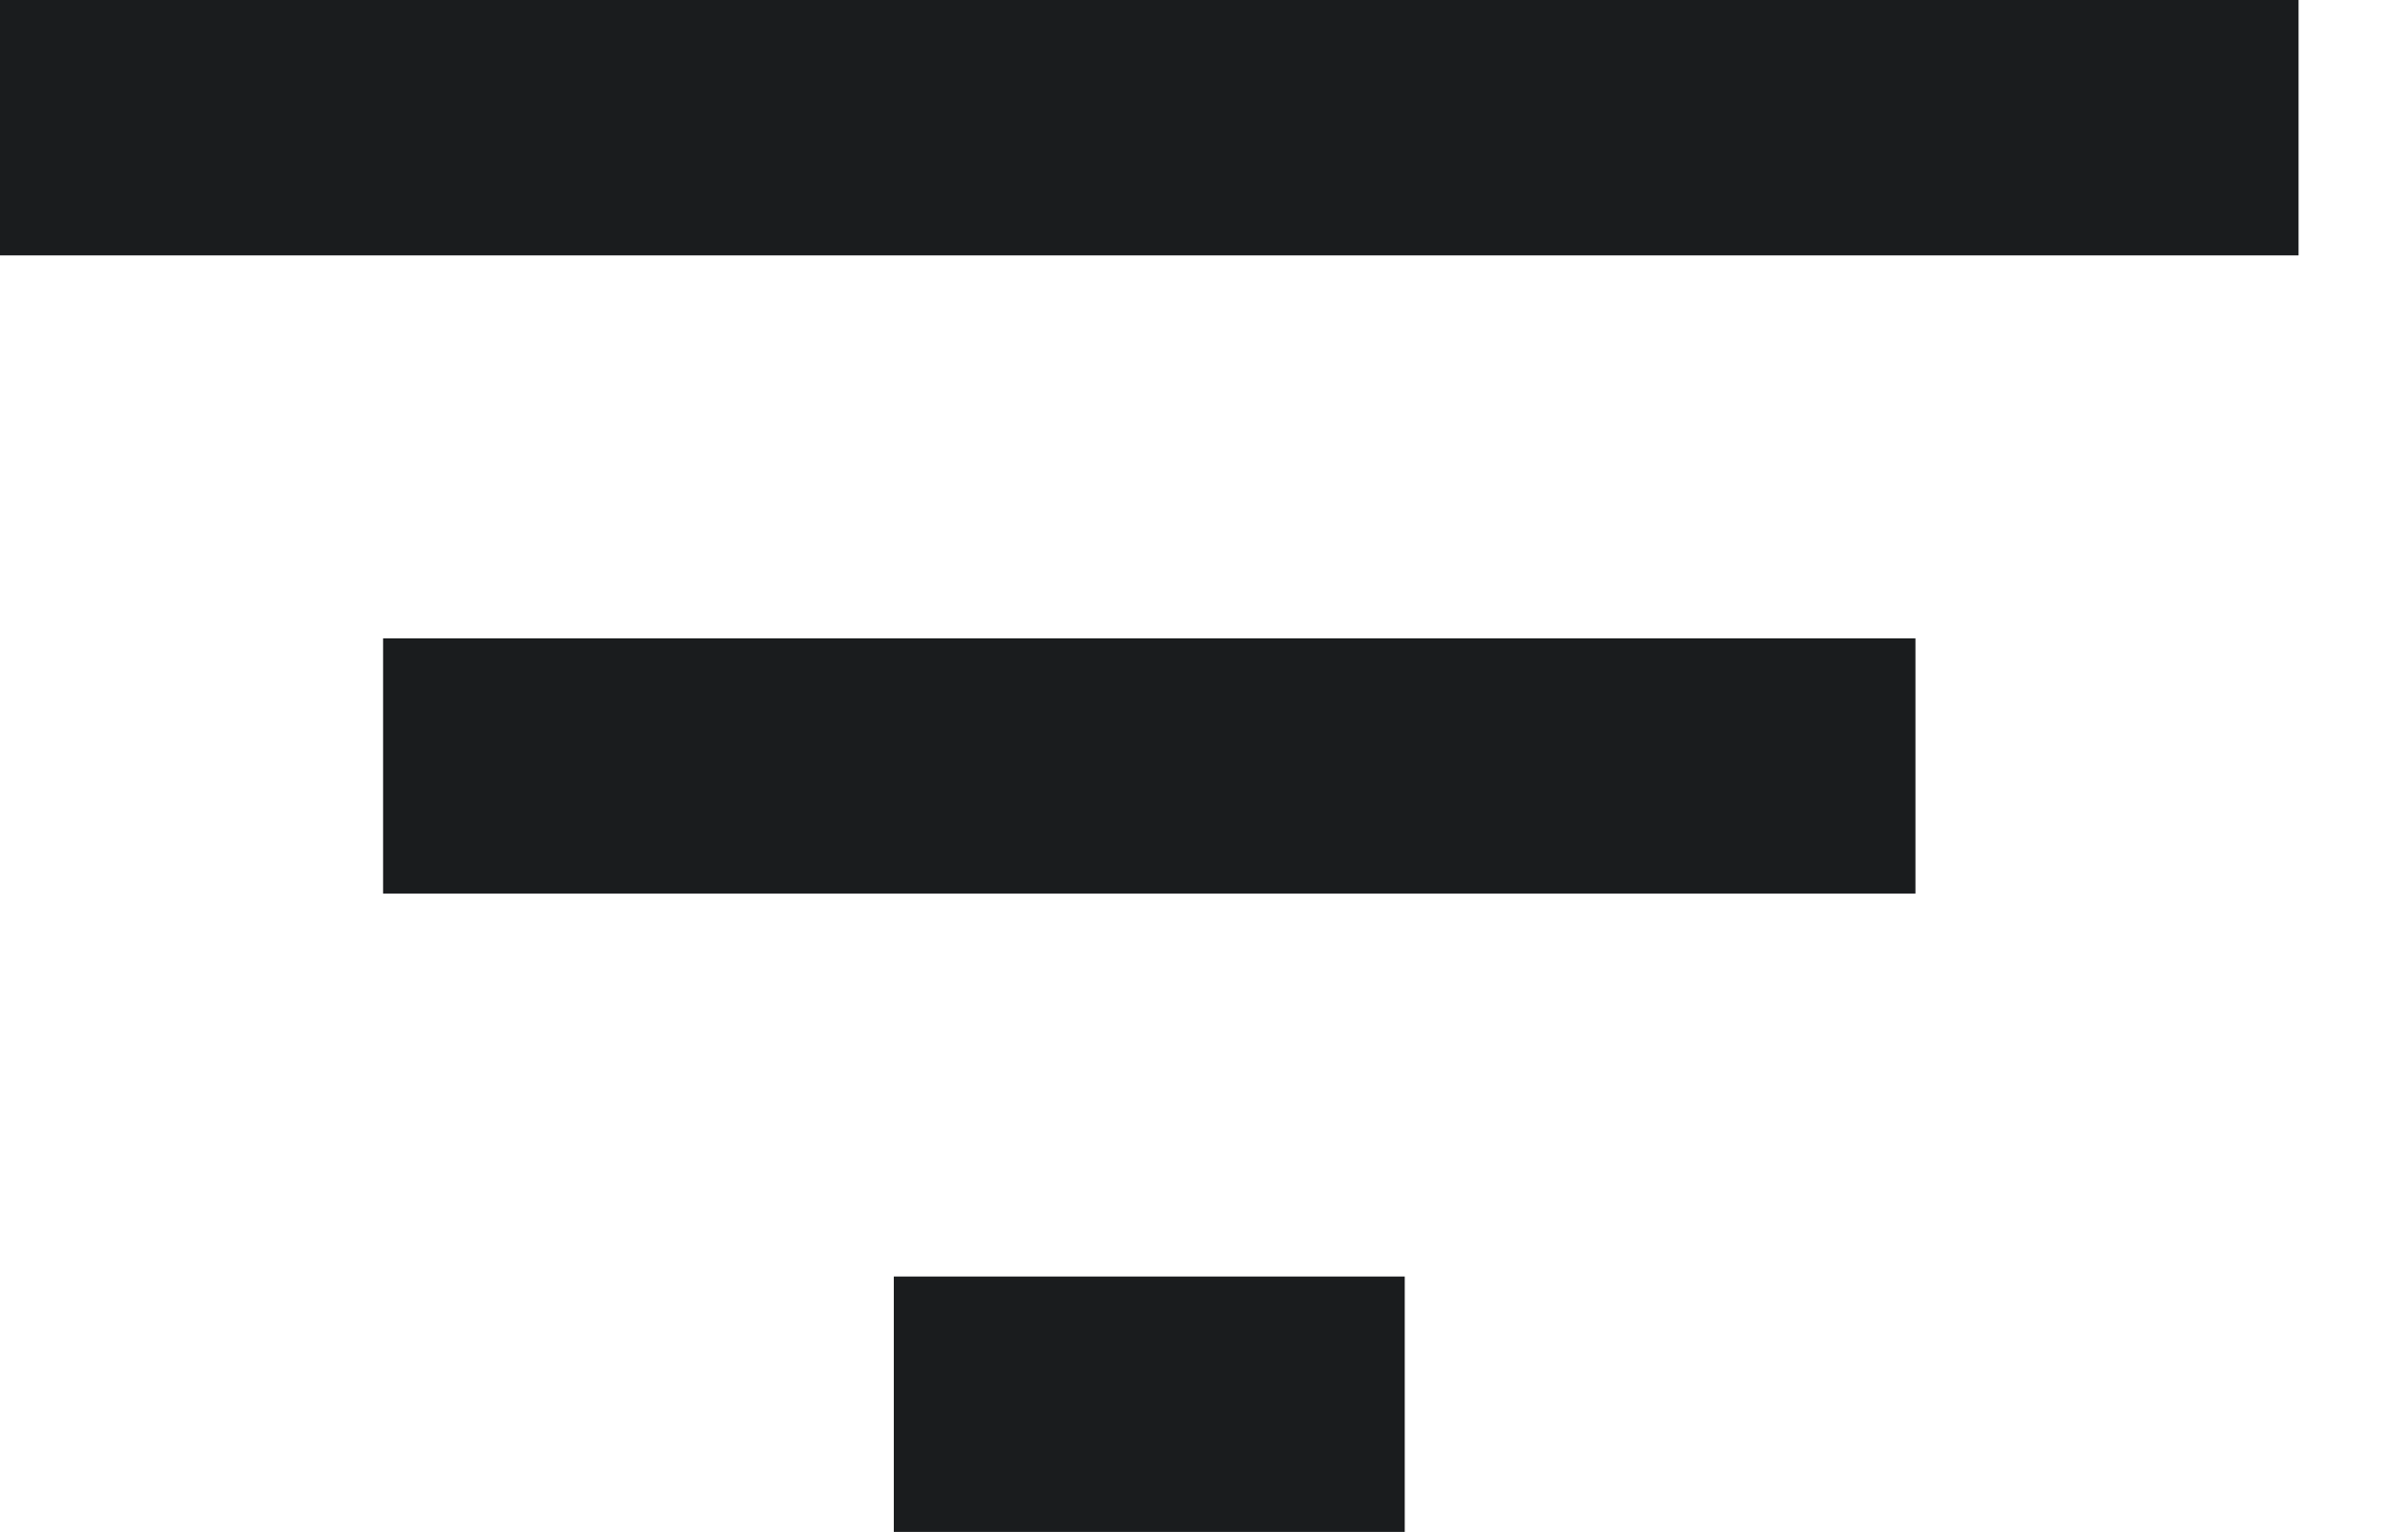
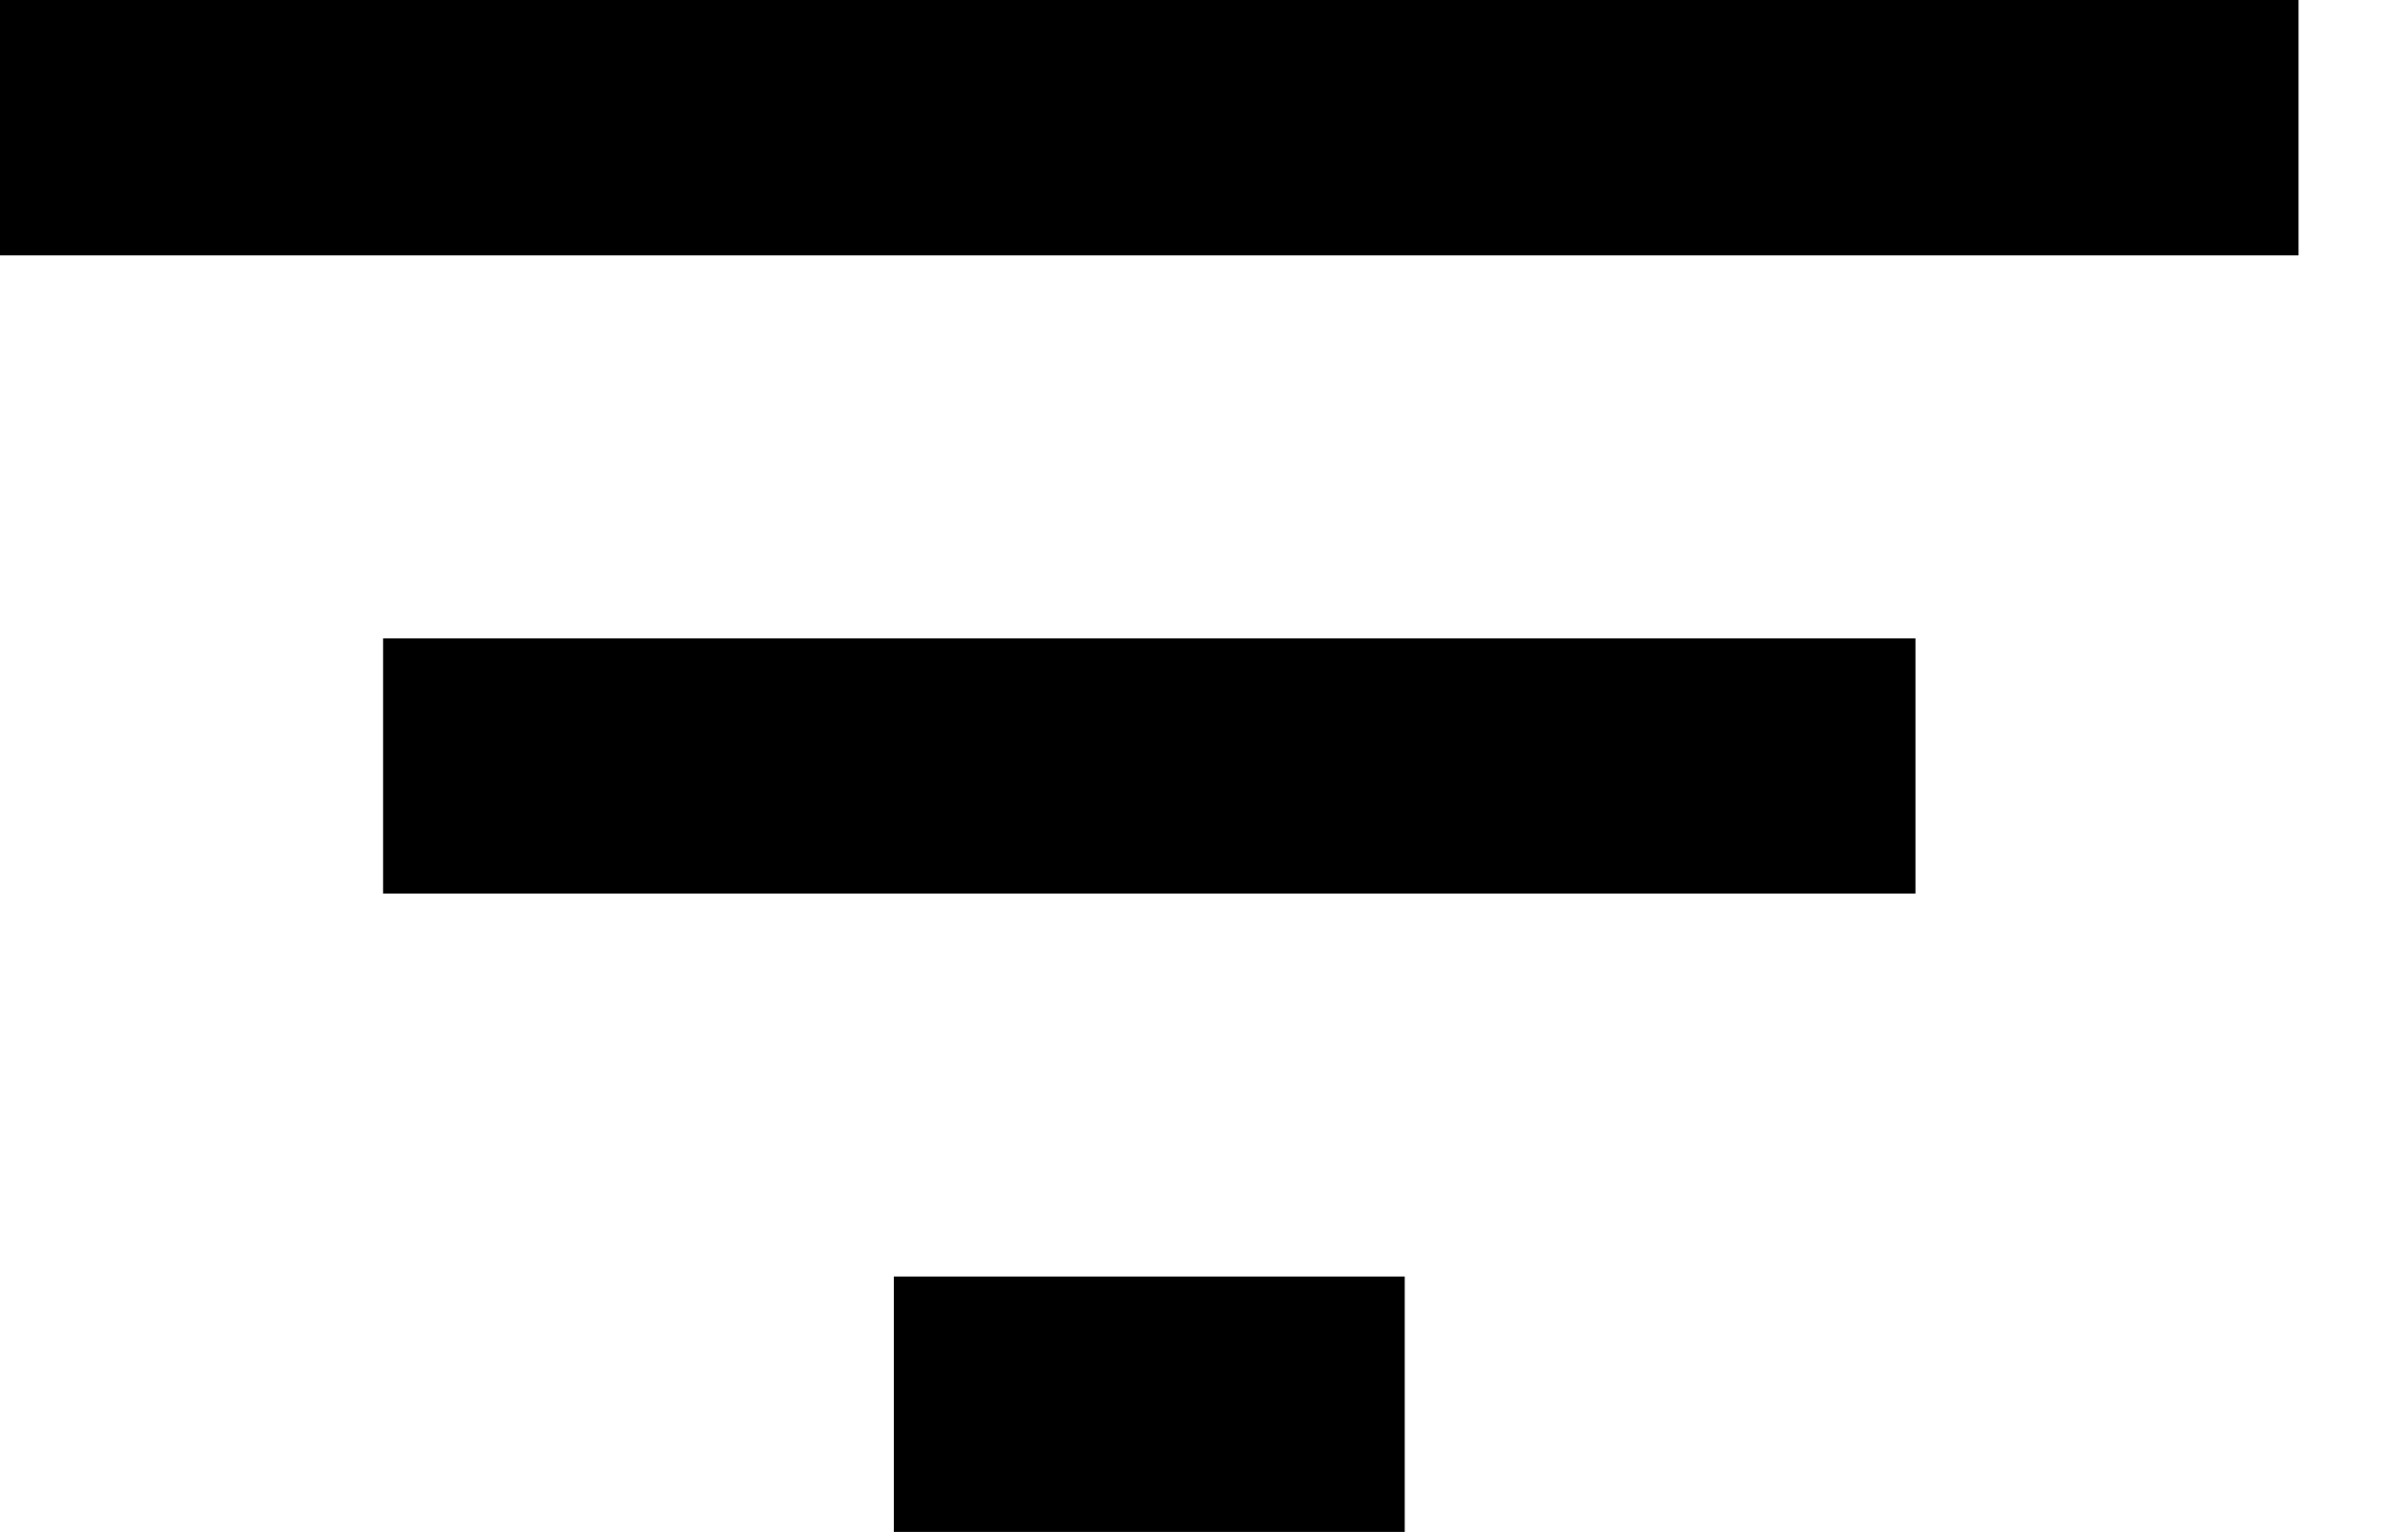
<svg xmlns="http://www.w3.org/2000/svg" width="11" height="7" viewBox="0 0 11 7" fill="none">
-   <path d="M4.083 7V5.833H6.417V7H4.083ZM1.75 4.083V2.917H8.75V4.083H1.75ZM0 1.167V0H10.5V1.167H0Z" fill="#1A1C1E" />
+   <path d="M4.083 7V5.833H6.417V7H4.083ZM1.75 4.083V2.917H8.75V4.083H1.75ZM0 1.167V0H10.5V1.167H0Z" fill="currentColor" />
</svg>
